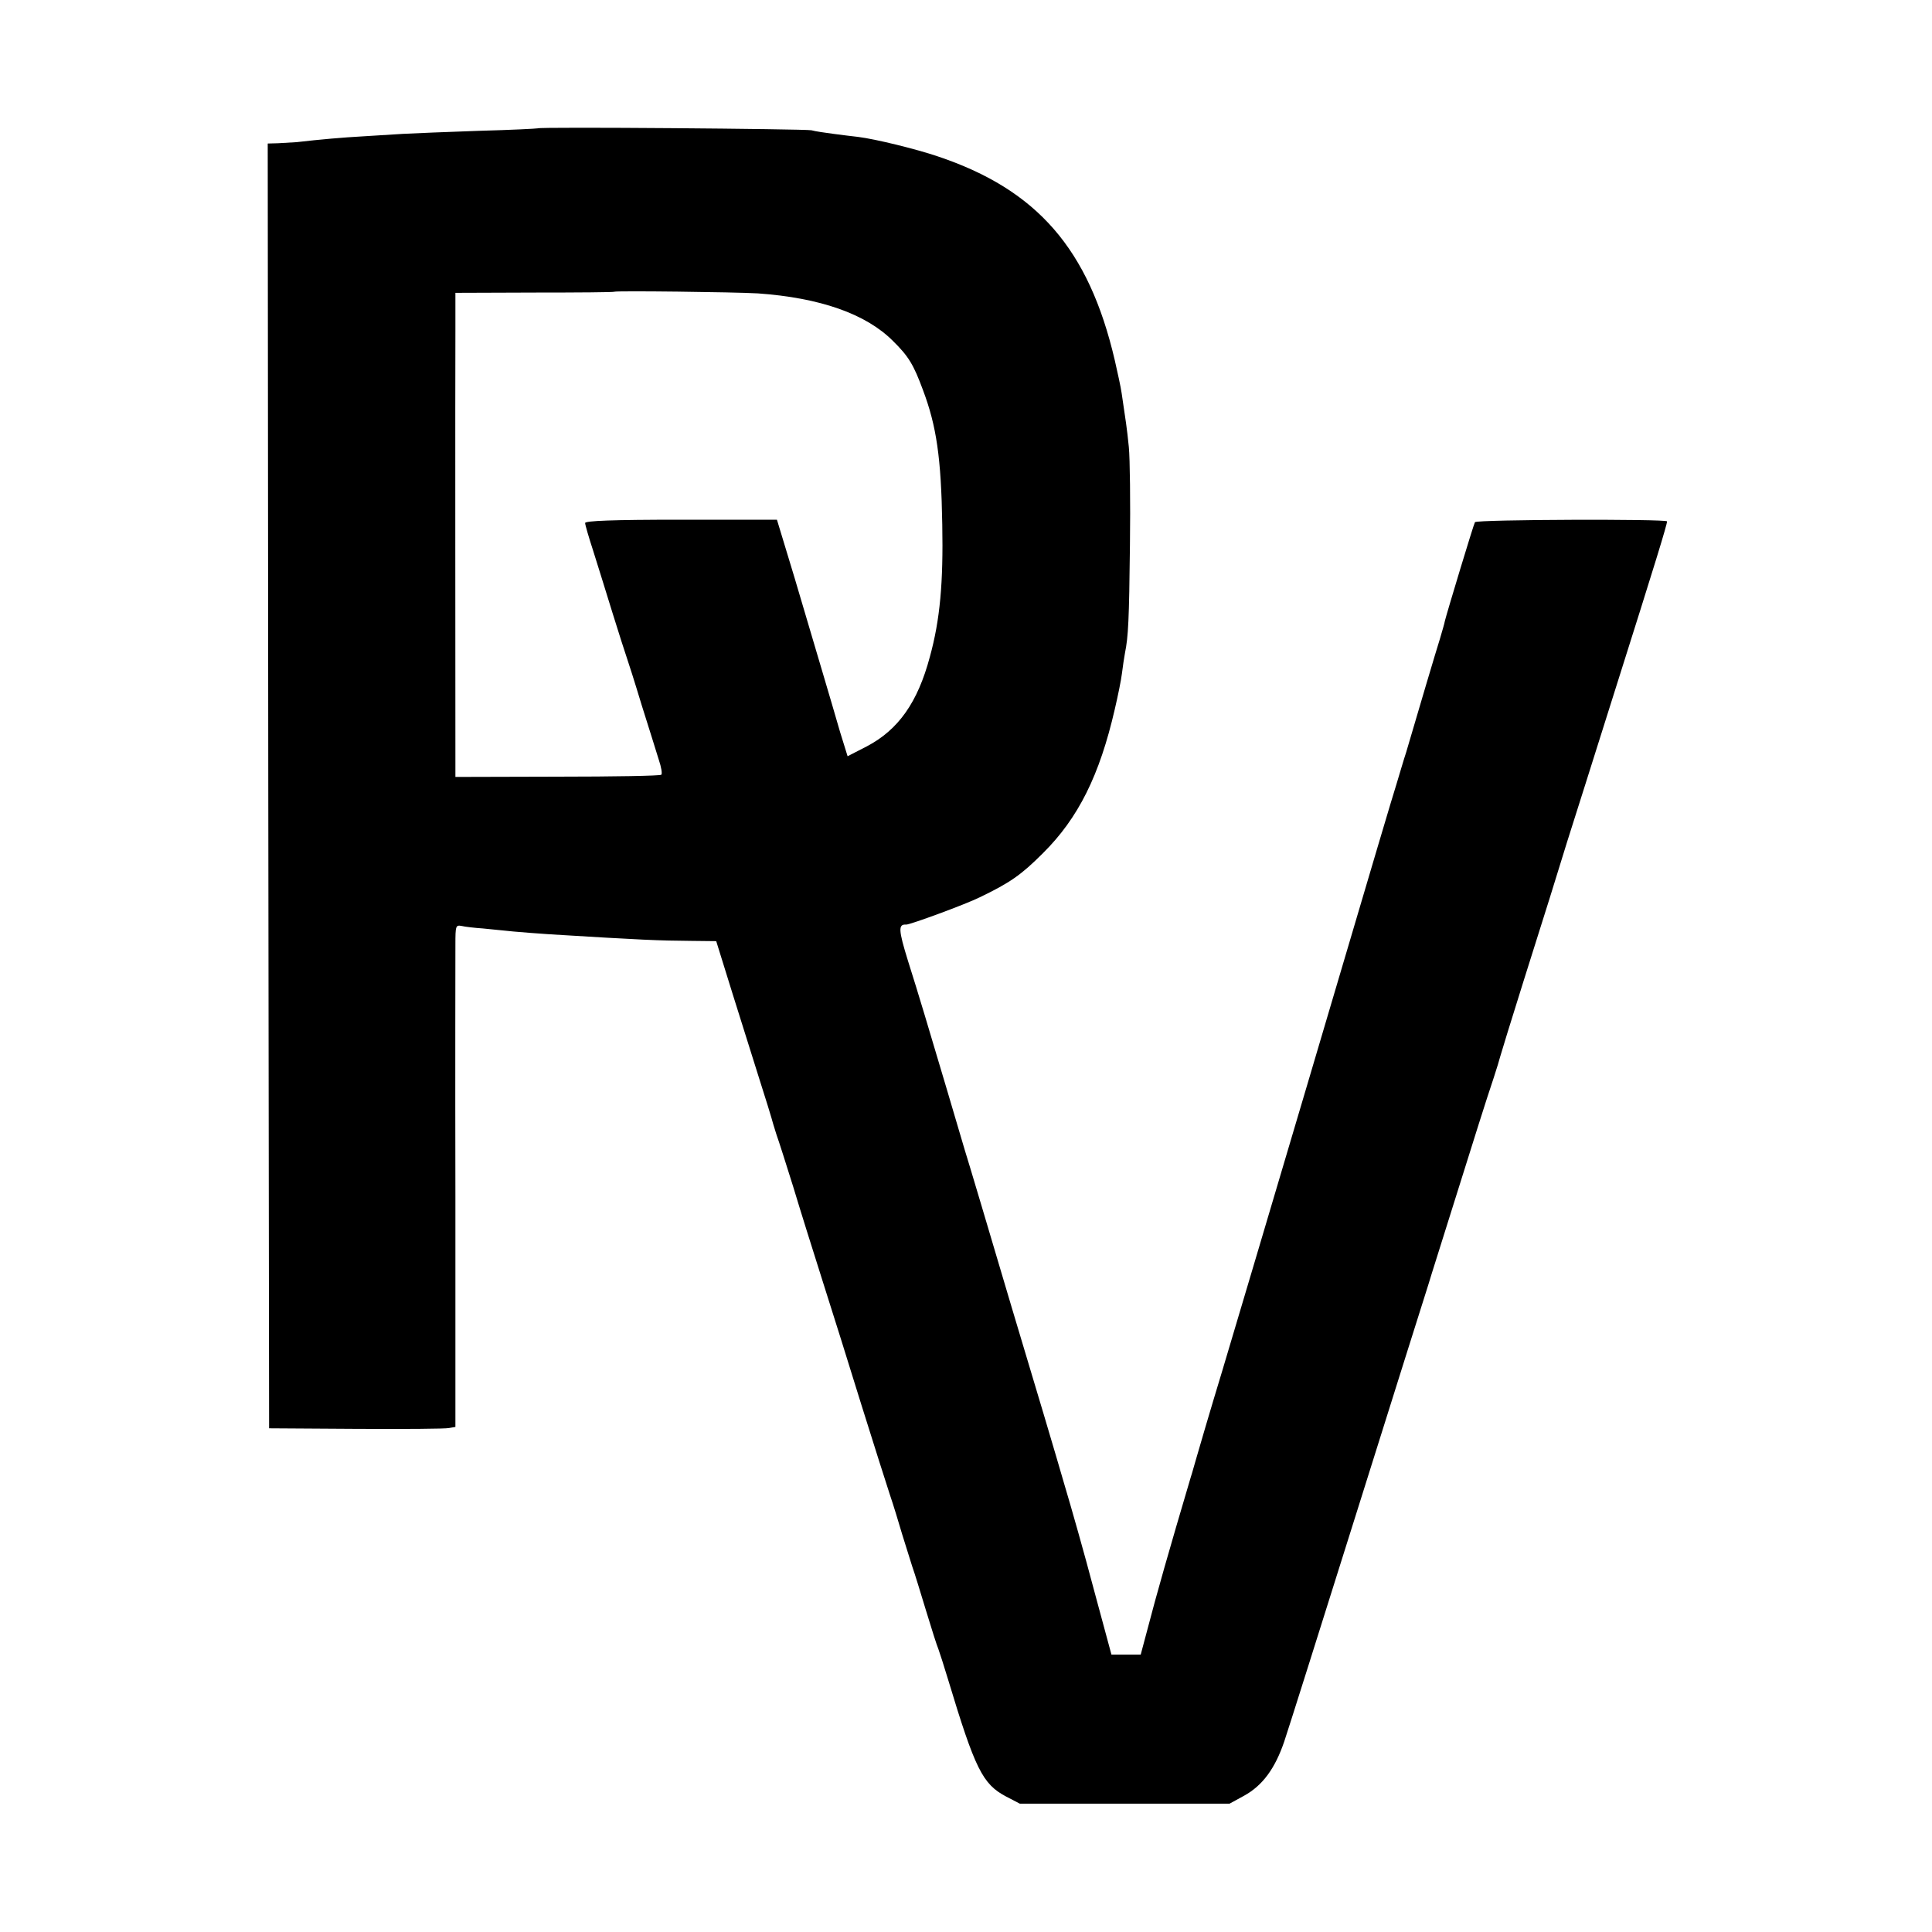
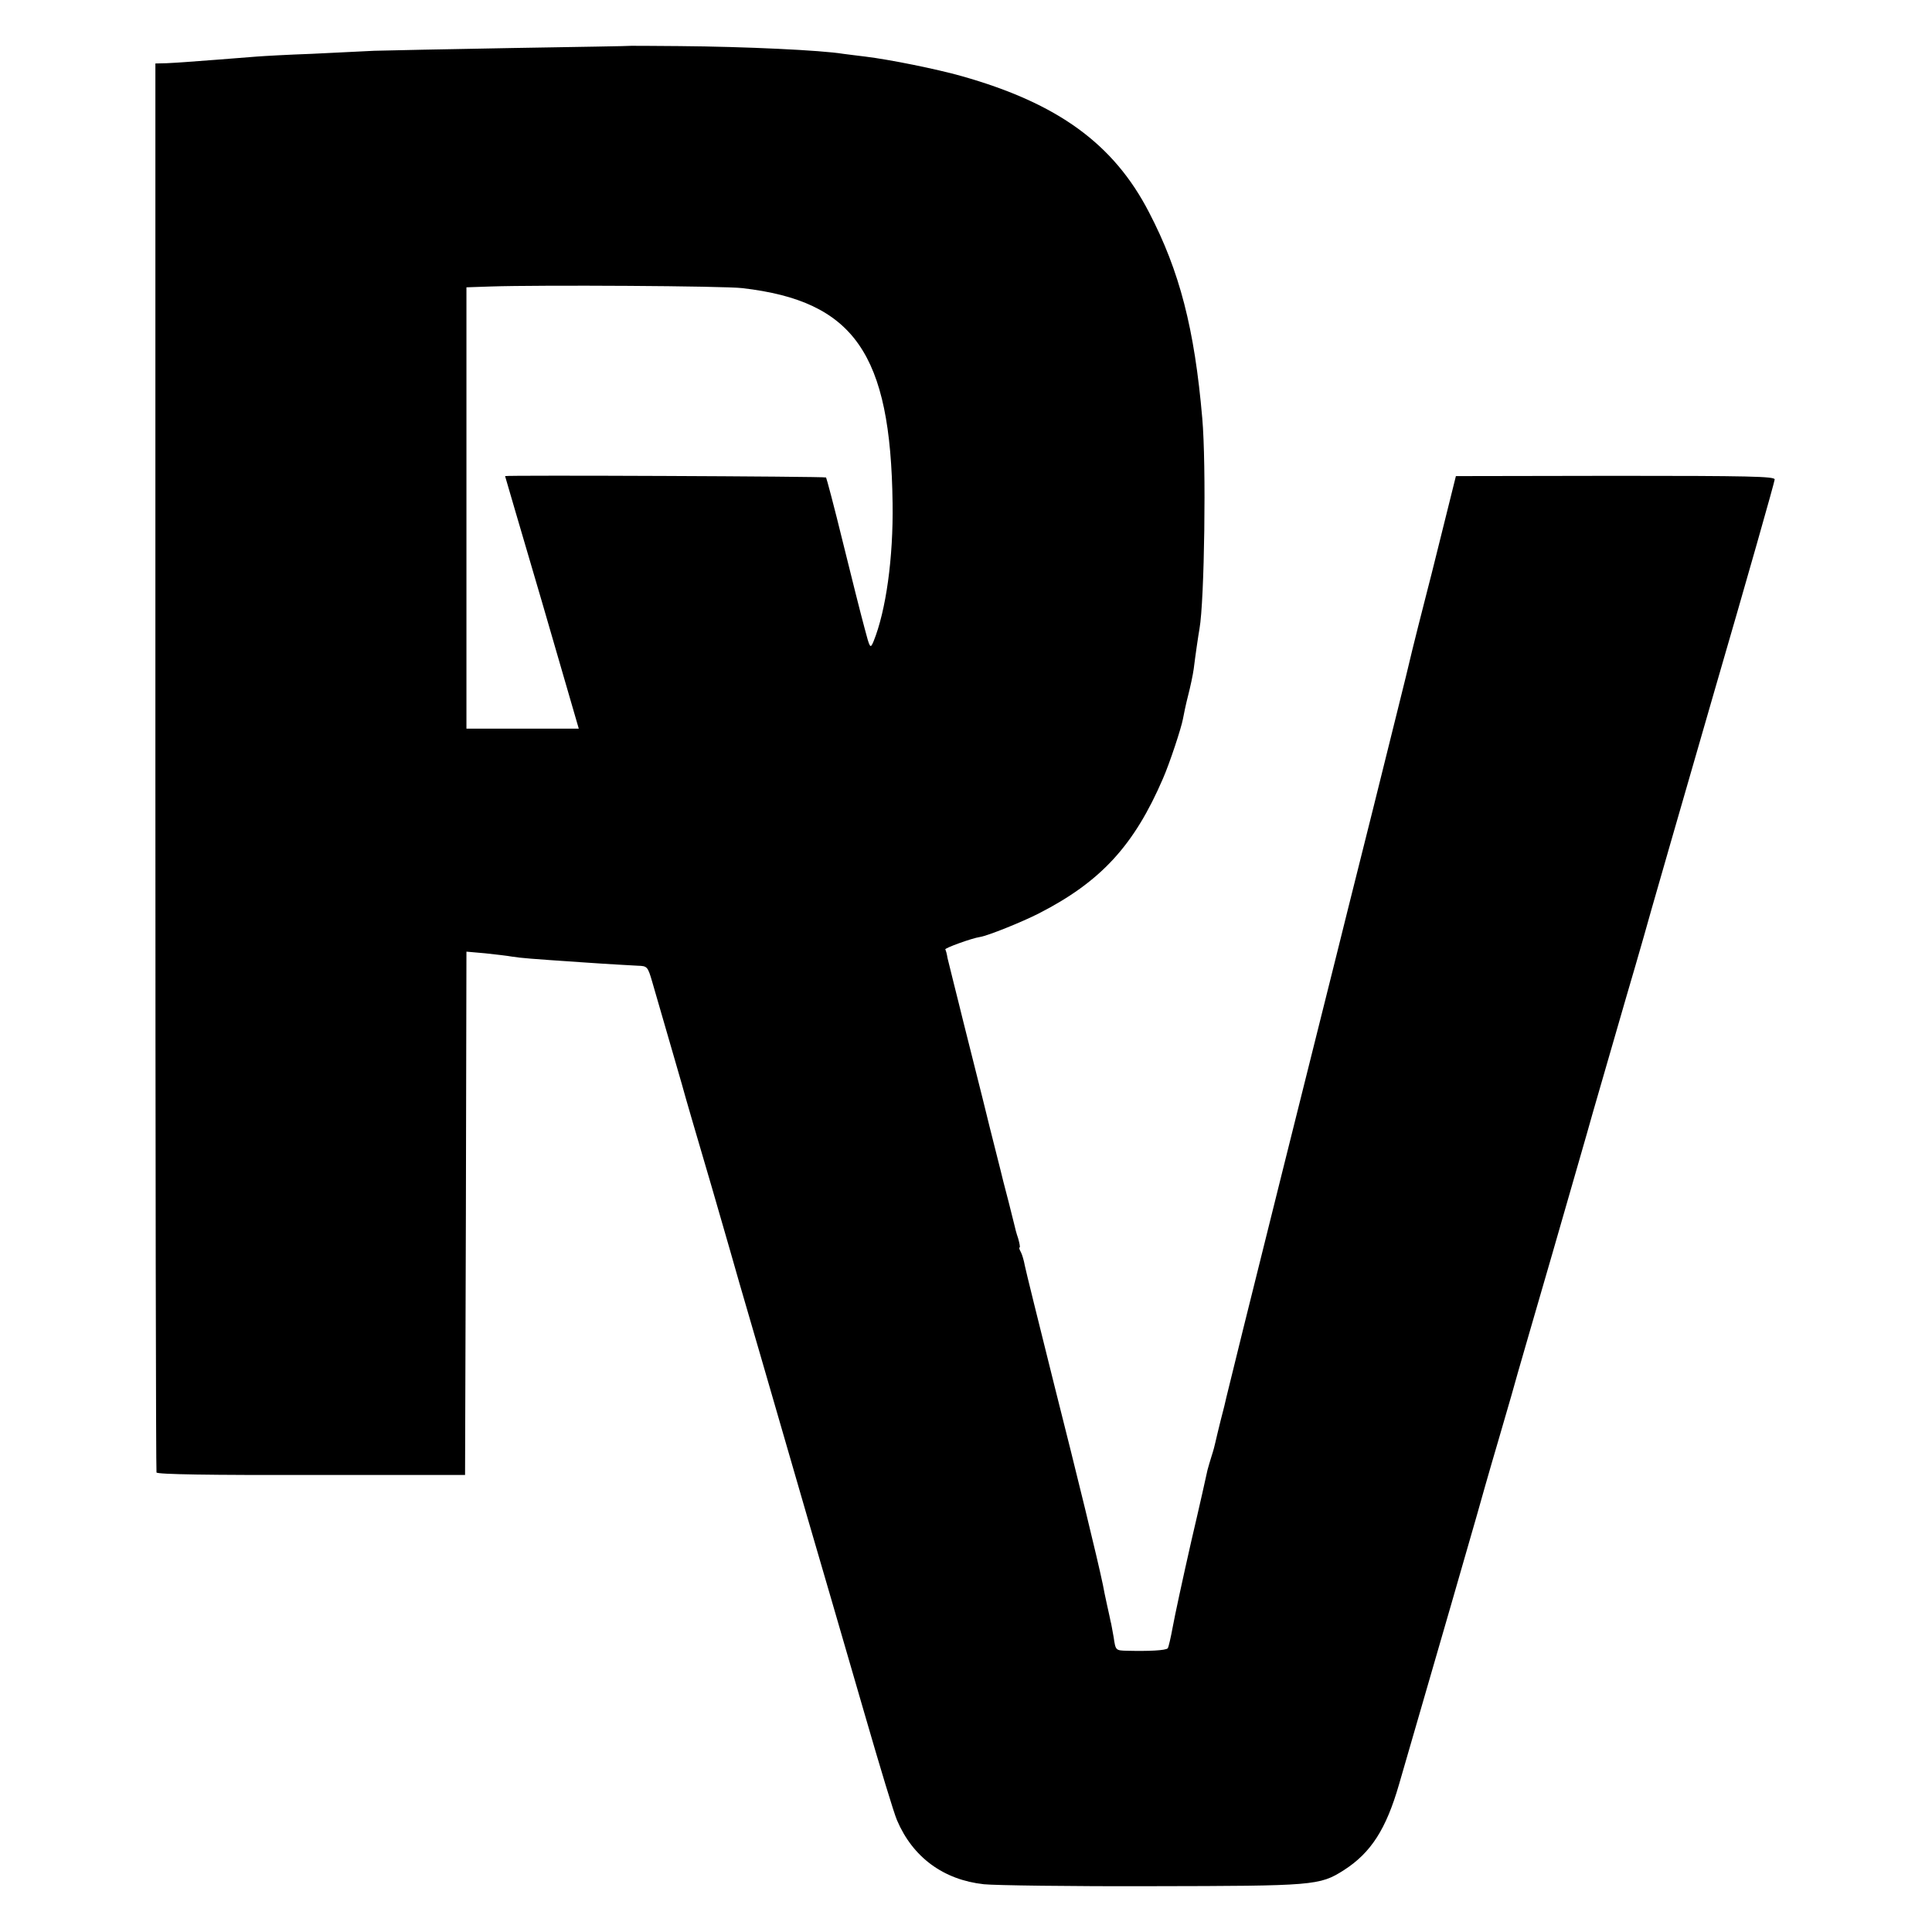
<svg xmlns="http://www.w3.org/2000/svg" version="1.0" width="700pt" height="700pt" viewBox="0 0 700 700" preserveAspectRatio="xMidYMid meet">
  <g transform="translate(0,700) scale(0.1,-0.1)" fill="#000000" stroke="none">
-     <path d="M1948 6535 c-2 -1 -97 -6 -213 -9 -115 -4 -239 -9 -275 -11 -36 -2 -101 -6 -145 -9 -72 -4 -154 -11 -240 -21 -16 -1 -47 -3 -68 -4 l-37 -1 2 -2327 3 -2328 315 -2 c173 -1 325 0 337 3 l23 4 0 838 c-1 460 0 869 0 909 0 69 1 72 23 68 12 -3 47 -7 77 -9 30 -3 80 -8 110 -11 30 -3 89 -7 130 -10 342 -21 395 -23 515 -24 l90 -1 60 -193 c33 -105 77 -246 98 -312 21 -66 40 -127 42 -135 2 -8 10 -35 18 -60 9 -25 36 -110 61 -190 24 -80 72 -233 106 -340 34 -107 98 -310 141 -450 44 -140 90 -286 103 -325 13 -38 33 -104 45 -145 13 -41 29 -93 36 -115 8 -22 30 -94 50 -160 20 -66 40 -129 45 -140 4 -11 20 -60 35 -110 98 -325 125 -379 210 -424 l50 -26 380 0 380 0 53 29 c67 37 112 99 145 196 14 41 134 422 267 845 133 424 248 788 255 810 7 22 19 63 28 90 14 45 36 115 154 490 19 61 44 137 55 170 11 33 21 67 23 75 2 8 40 132 85 275 89 281 113 359 158 505 17 52 96 304 177 560 144 455 185 589 185 601 0 9 -690 7 -696 -3 -5 -8 -101 -326 -109 -358 -1 -8 -10 -37 -18 -65 -14 -44 -81 -270 -122 -410 -9 -27 -24 -79 -35 -115 -20 -64 -57 -189 -325 -1095 -178 -600 -210 -708 -306 -1030 -45 -148 -87 -292 -95 -320 -8 -27 -16 -57 -19 -65 -80 -270 -125 -428 -158 -555 l-24 -90 -53 0 -53 0 -63 233 c-34 129 -83 302 -108 385 -24 84 -110 373 -191 642 -80 270 -156 526 -170 570 -13 44 -42 143 -65 220 -63 212 -104 350 -140 463 -35 113 -36 134 -7 132 13 -1 217 74 267 99 110 53 150 81 229 160 128 127 205 282 260 521 11 47 23 105 26 130 3 25 8 58 11 74 12 59 15 118 18 391 2 154 0 314 -4 355 -7 70 -11 94 -26 195 -3 22 -15 76 -25 120 -94 403 -281 618 -643 739 -77 26 -223 62 -287 70 -19 2 -59 7 -89 11 -30 4 -66 9 -80 13 -25 5 -986 13 -992 7z m798 -598 c225 -16 391 -74 489 -172 57 -56 75 -86 109 -178 49 -130 66 -245 70 -487 4 -211 -8 -346 -45 -480 -44 -165 -114 -264 -228 -324 l-70 -36 -27 87 c-14 49 -43 147 -64 218 -21 72 -67 225 -101 341 l-64 211 -347 0 c-250 0 -348 -4 -348 -12 0 -6 13 -51 29 -100 16 -50 47 -151 70 -225 23 -74 46 -146 51 -160 5 -14 30 -92 55 -175 26 -82 54 -172 62 -198 9 -26 13 -51 9 -54 -3 -4 -172 -7 -376 -7 l-370 -1 0 55 c0 109 -1 1428 0 1562 l0 137 287 1 c158 0 288 1 289 3 5 4 433 -1 520 -6z" />
+     <path d="M2287 6834 c-1 -1 -195 -4 -432 -8 -236 -4 -461 -9 -500 -10 -38 -2 -140 -7 -225 -11 -85 -3 -175 -8 -200 -10 -25 -2 -88 -7 -140 -11 -52 -4 -106 -8 -120 -9 -14 -1 -43 -3 -66 -4 l-41 -1 0 -2547 c0 -1402 2 -2552 4 -2558 2 -7 198 -10 561 -9 l557 0 3 948 2 948 68 -6 c37 -4 81 -9 97 -12 31 -5 68 -8 245 -20 57 -4 120 -8 140 -9 19 -1 51 -3 71 -4 34 -1 36 -3 52 -58 40 -139 119 -409 122 -423 6 -21 25 -87 95 -325 33 -115 63 -217 65 -225 2 -8 51 -179 110 -380 58 -201 135 -466 171 -590 36 -124 76 -261 89 -305 13 -44 67 -230 120 -413 53 -183 104 -352 115 -377 57 -134 168 -216 315 -232 39 -4 313 -8 610 -7 586 1 606 2 694 58 98 63 153 148 200 311 143 493 267 921 282 975 10 36 45 160 79 275 34 116 65 224 69 240 5 17 61 212 126 435 64 223 130 450 145 505 16 55 70 242 120 415 51 173 93 322 95 330 2 8 103 358 224 777 122 419 221 768 221 776 0 11 -96 13 -577 13 l-578 -1 -51 -205 c-28 -113 -52 -209 -54 -215 -4 -14 -60 -236 -65 -260 -2 -11 -61 -247 -130 -525 -70 -278 -128 -512 -130 -520 -2 -8 -92 -368 -200 -800 -108 -432 -198 -796 -201 -810 -3 -14 -12 -52 -21 -85 -8 -33 -17 -69 -19 -79 -2 -10 -8 -33 -14 -51 -6 -18 -12 -41 -15 -51 -2 -10 -28 -127 -59 -259 -30 -132 -60 -271 -67 -310 -7 -38 -15 -73 -18 -77 -7 -8 -69 -11 -147 -9 -42 1 -42 1 -49 49 -5 26 -9 52 -11 57 -1 6 -7 33 -13 60 -6 28 -13 60 -15 73 -21 100 -92 391 -177 727 -55 220 -103 414 -106 430 -3 17 -9 38 -14 48 -5 9 -8 17 -5 17 3 0 0 15 -5 33 -6 17 -12 40 -14 50 -2 9 -11 45 -20 80 -9 34 -18 69 -20 77 -2 8 -15 62 -30 120 -15 58 -28 112 -30 120 -2 8 -24 98 -50 200 -26 102 -48 192 -50 200 -2 8 -11 44 -20 80 -9 36 -19 76 -22 89 -2 14 -6 28 -8 31 -3 5 97 41 125 45 28 4 152 54 213 85 225 115 346 246 451 490 24 55 66 182 72 215 3 17 11 55 19 86 8 31 17 73 20 95 6 49 17 124 21 146 18 102 25 595 10 763 -28 324 -82 533 -193 746 -128 248 -331 395 -678 493 -92 26 -260 60 -350 71 -27 3 -63 8 -80 10 -79 13 -353 26 -593 28 -96 1 -174 1 -175 1z m403 -878 c405 -47 537 -237 544 -779 3 -198 -24 -390 -69 -501 -12 -28 -13 -26 -33 50 -12 44 -47 183 -78 309 -31 127 -59 232 -61 235 -3 4 -1164 9 -1163 5 0 0 60 -206 134 -457 l133 -458 -204 0 -203 0 0 800 0 799 88 3 c178 6 849 2 912 -6z" />
  </g>
</svg>
